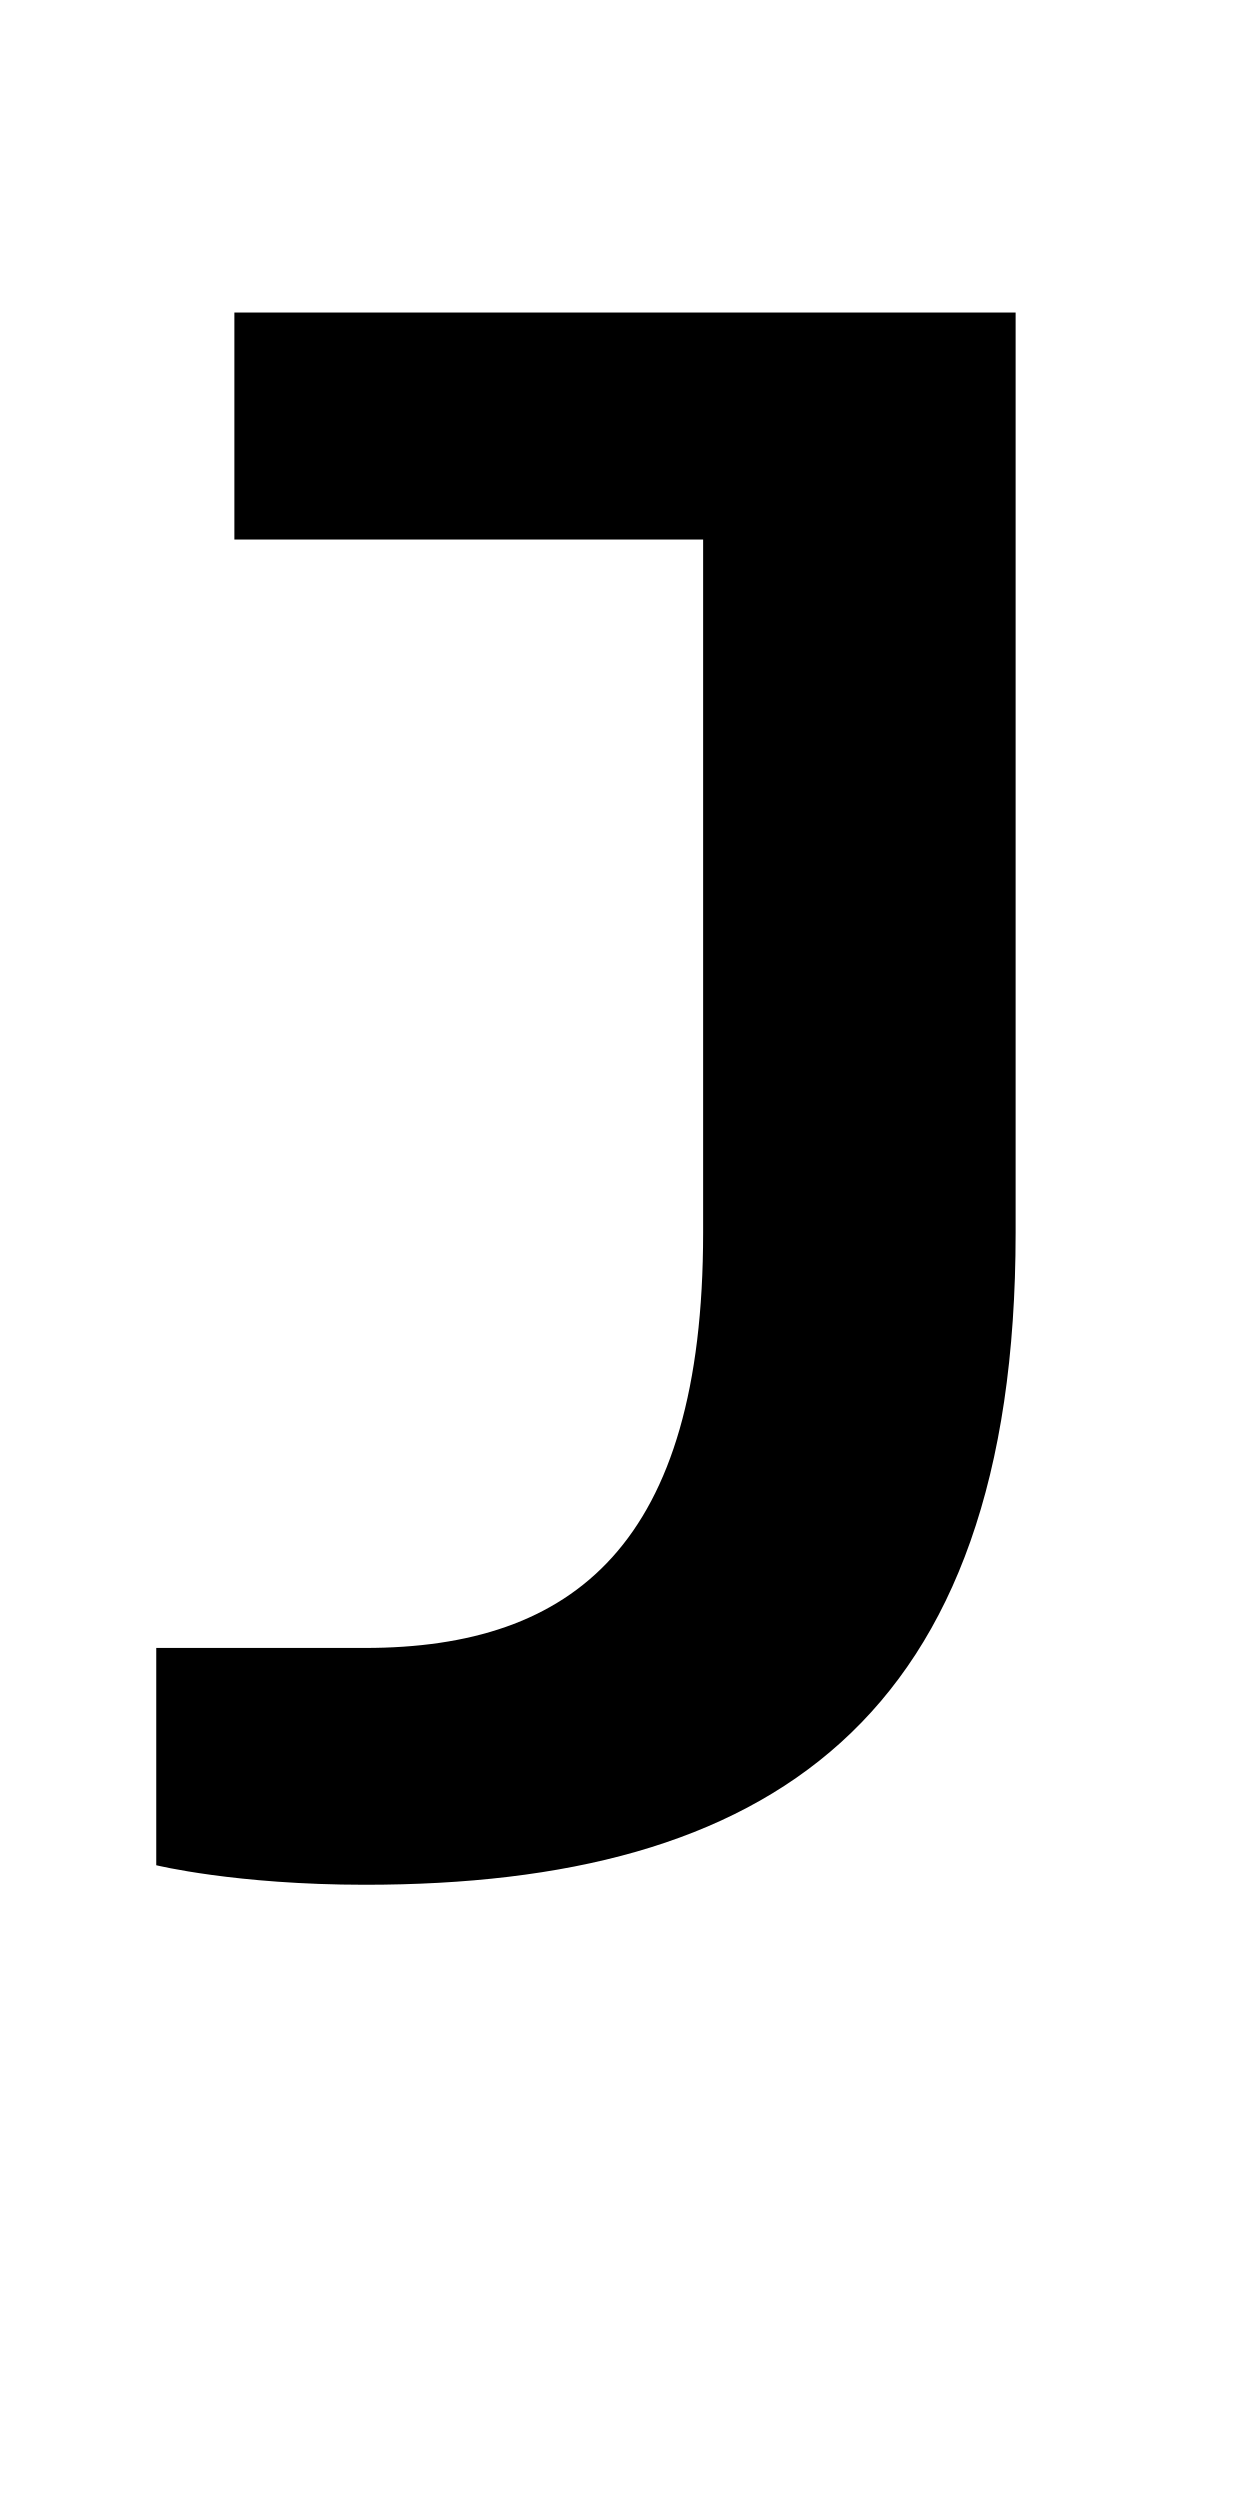
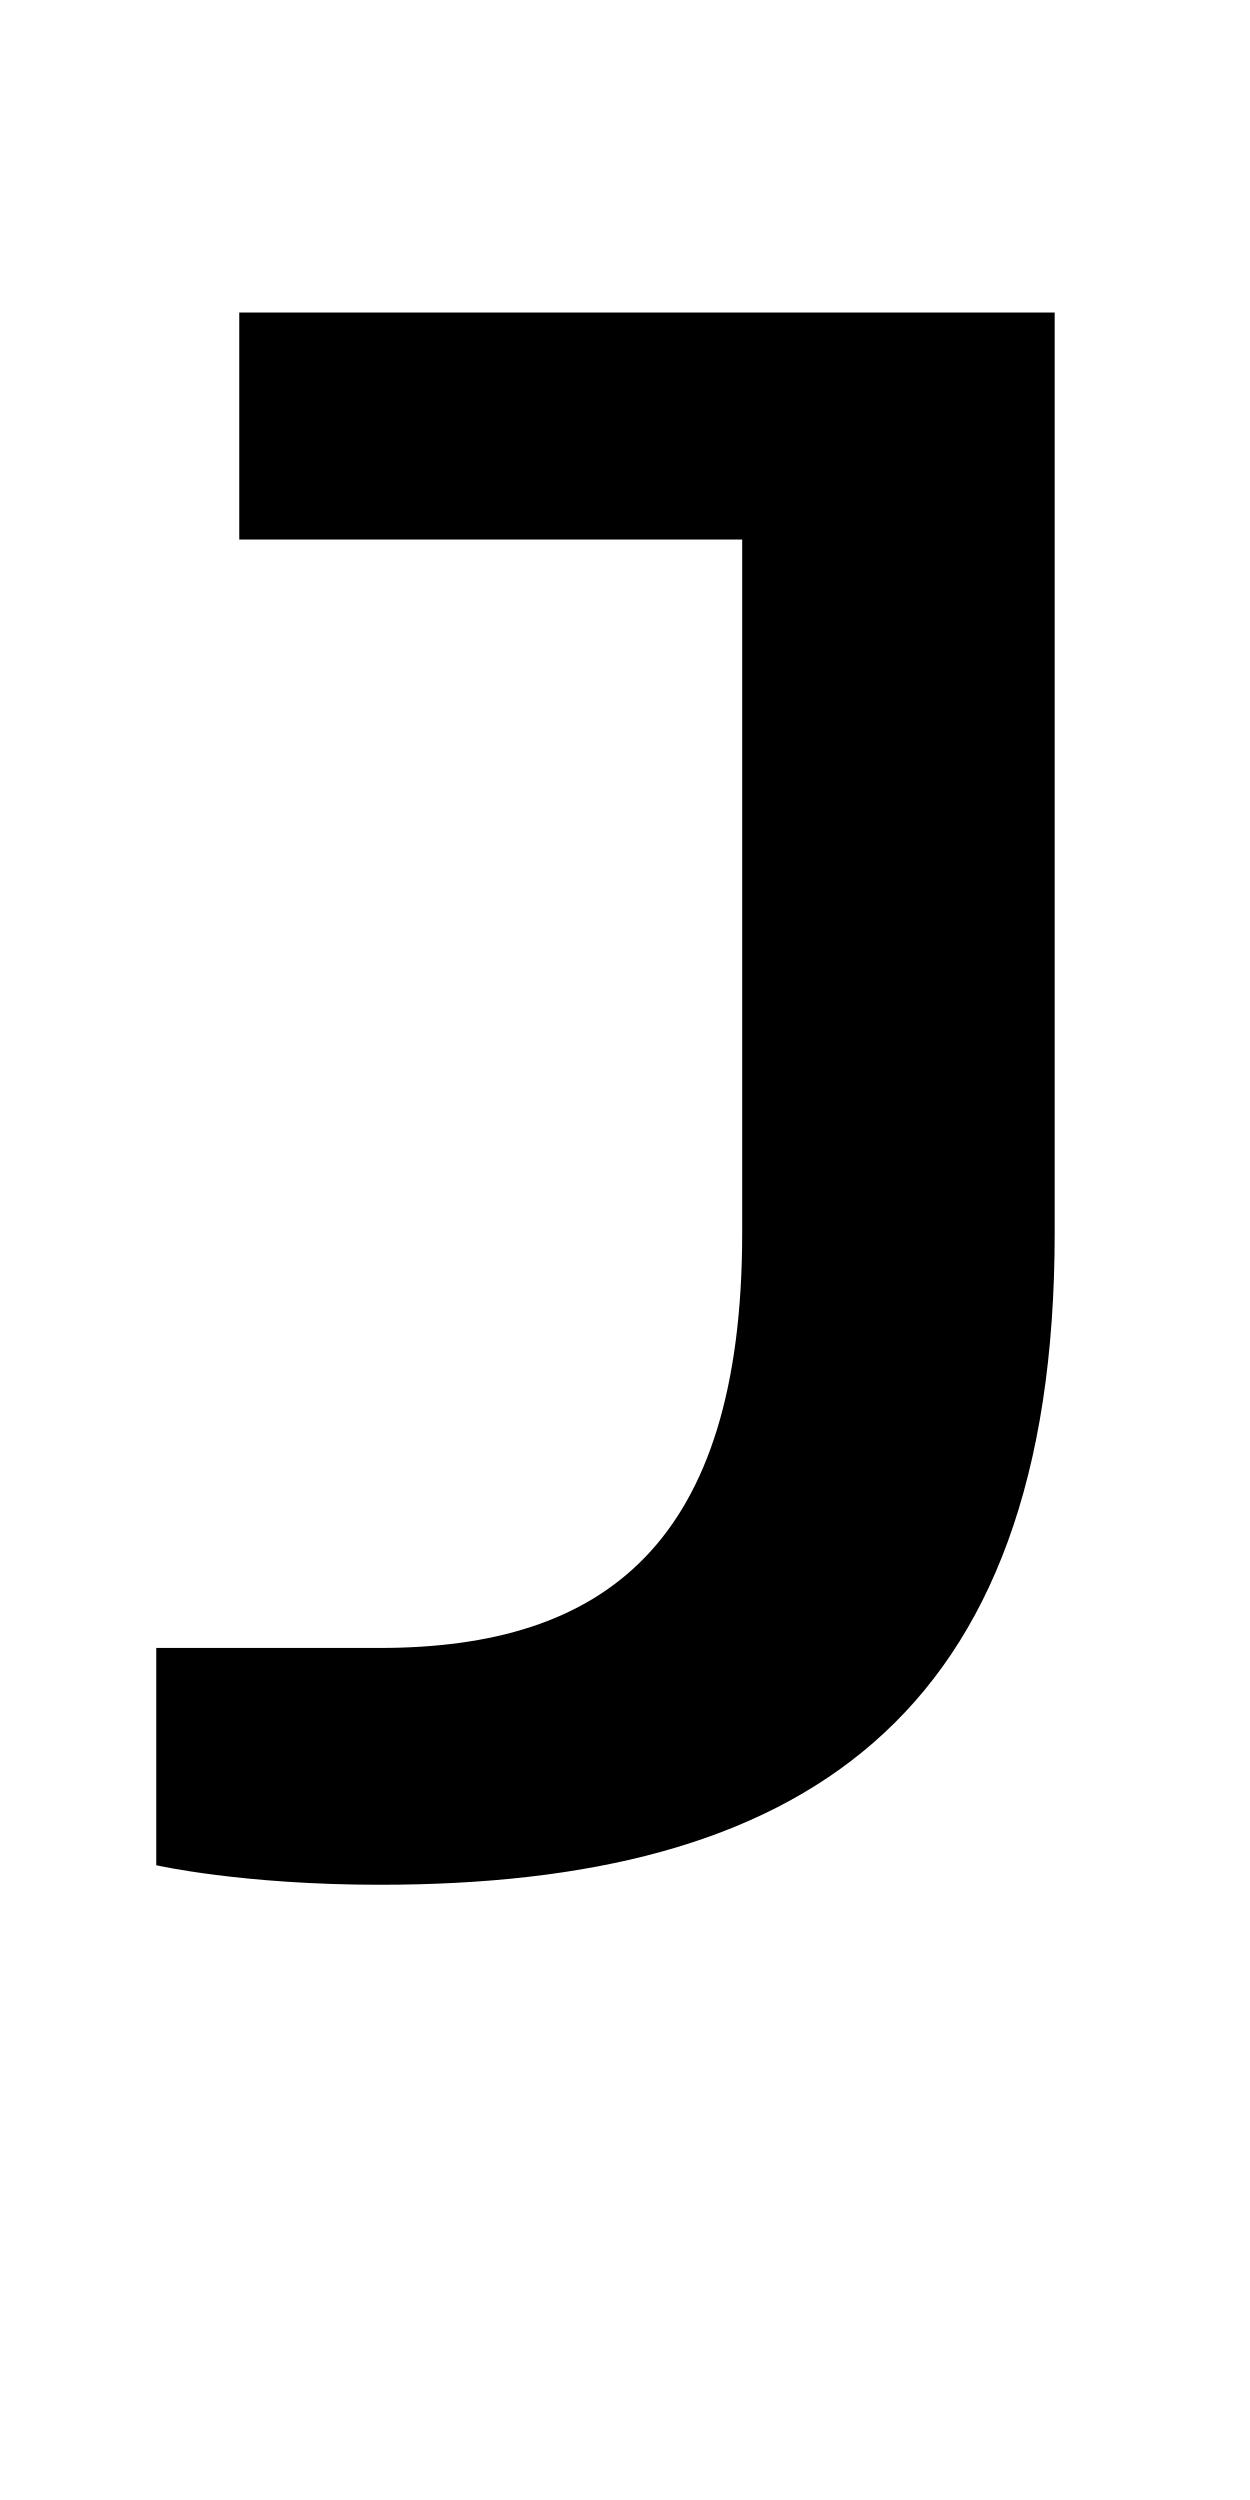
<svg xmlns="http://www.w3.org/2000/svg" version="1.1" width="1024" height="2048" id="svg3355">
  <defs id="defs3357" />
  <g transform="translate(0,995.6378)" id="layer1" />
-   <path d="M 192,256 V 442 h 384 v 568 C 576,1264.998 469.998,1350 299,1350 H 128 v 178 c 0,0 64.999,16 171,16 329.002,0 533,-133.002 533,-534 L 832,256 Z" id="path4408-0-5" style="display:inline;fill:#000000;fill-opacity:1;stroke:none" />
+   <path d="M 196,256 V 442 h 412 v 568 C 608,1264.998 494.999,1350 311,1350 H 128 v 178 c 0,0 70,16 183,16 341.997,0 553,-133.002 553,-534 l -2e-4,-754 z" id="path4408-0-5" style="display:inline;fill:#000000;fill-opacity:1;stroke:none" />
</svg>
